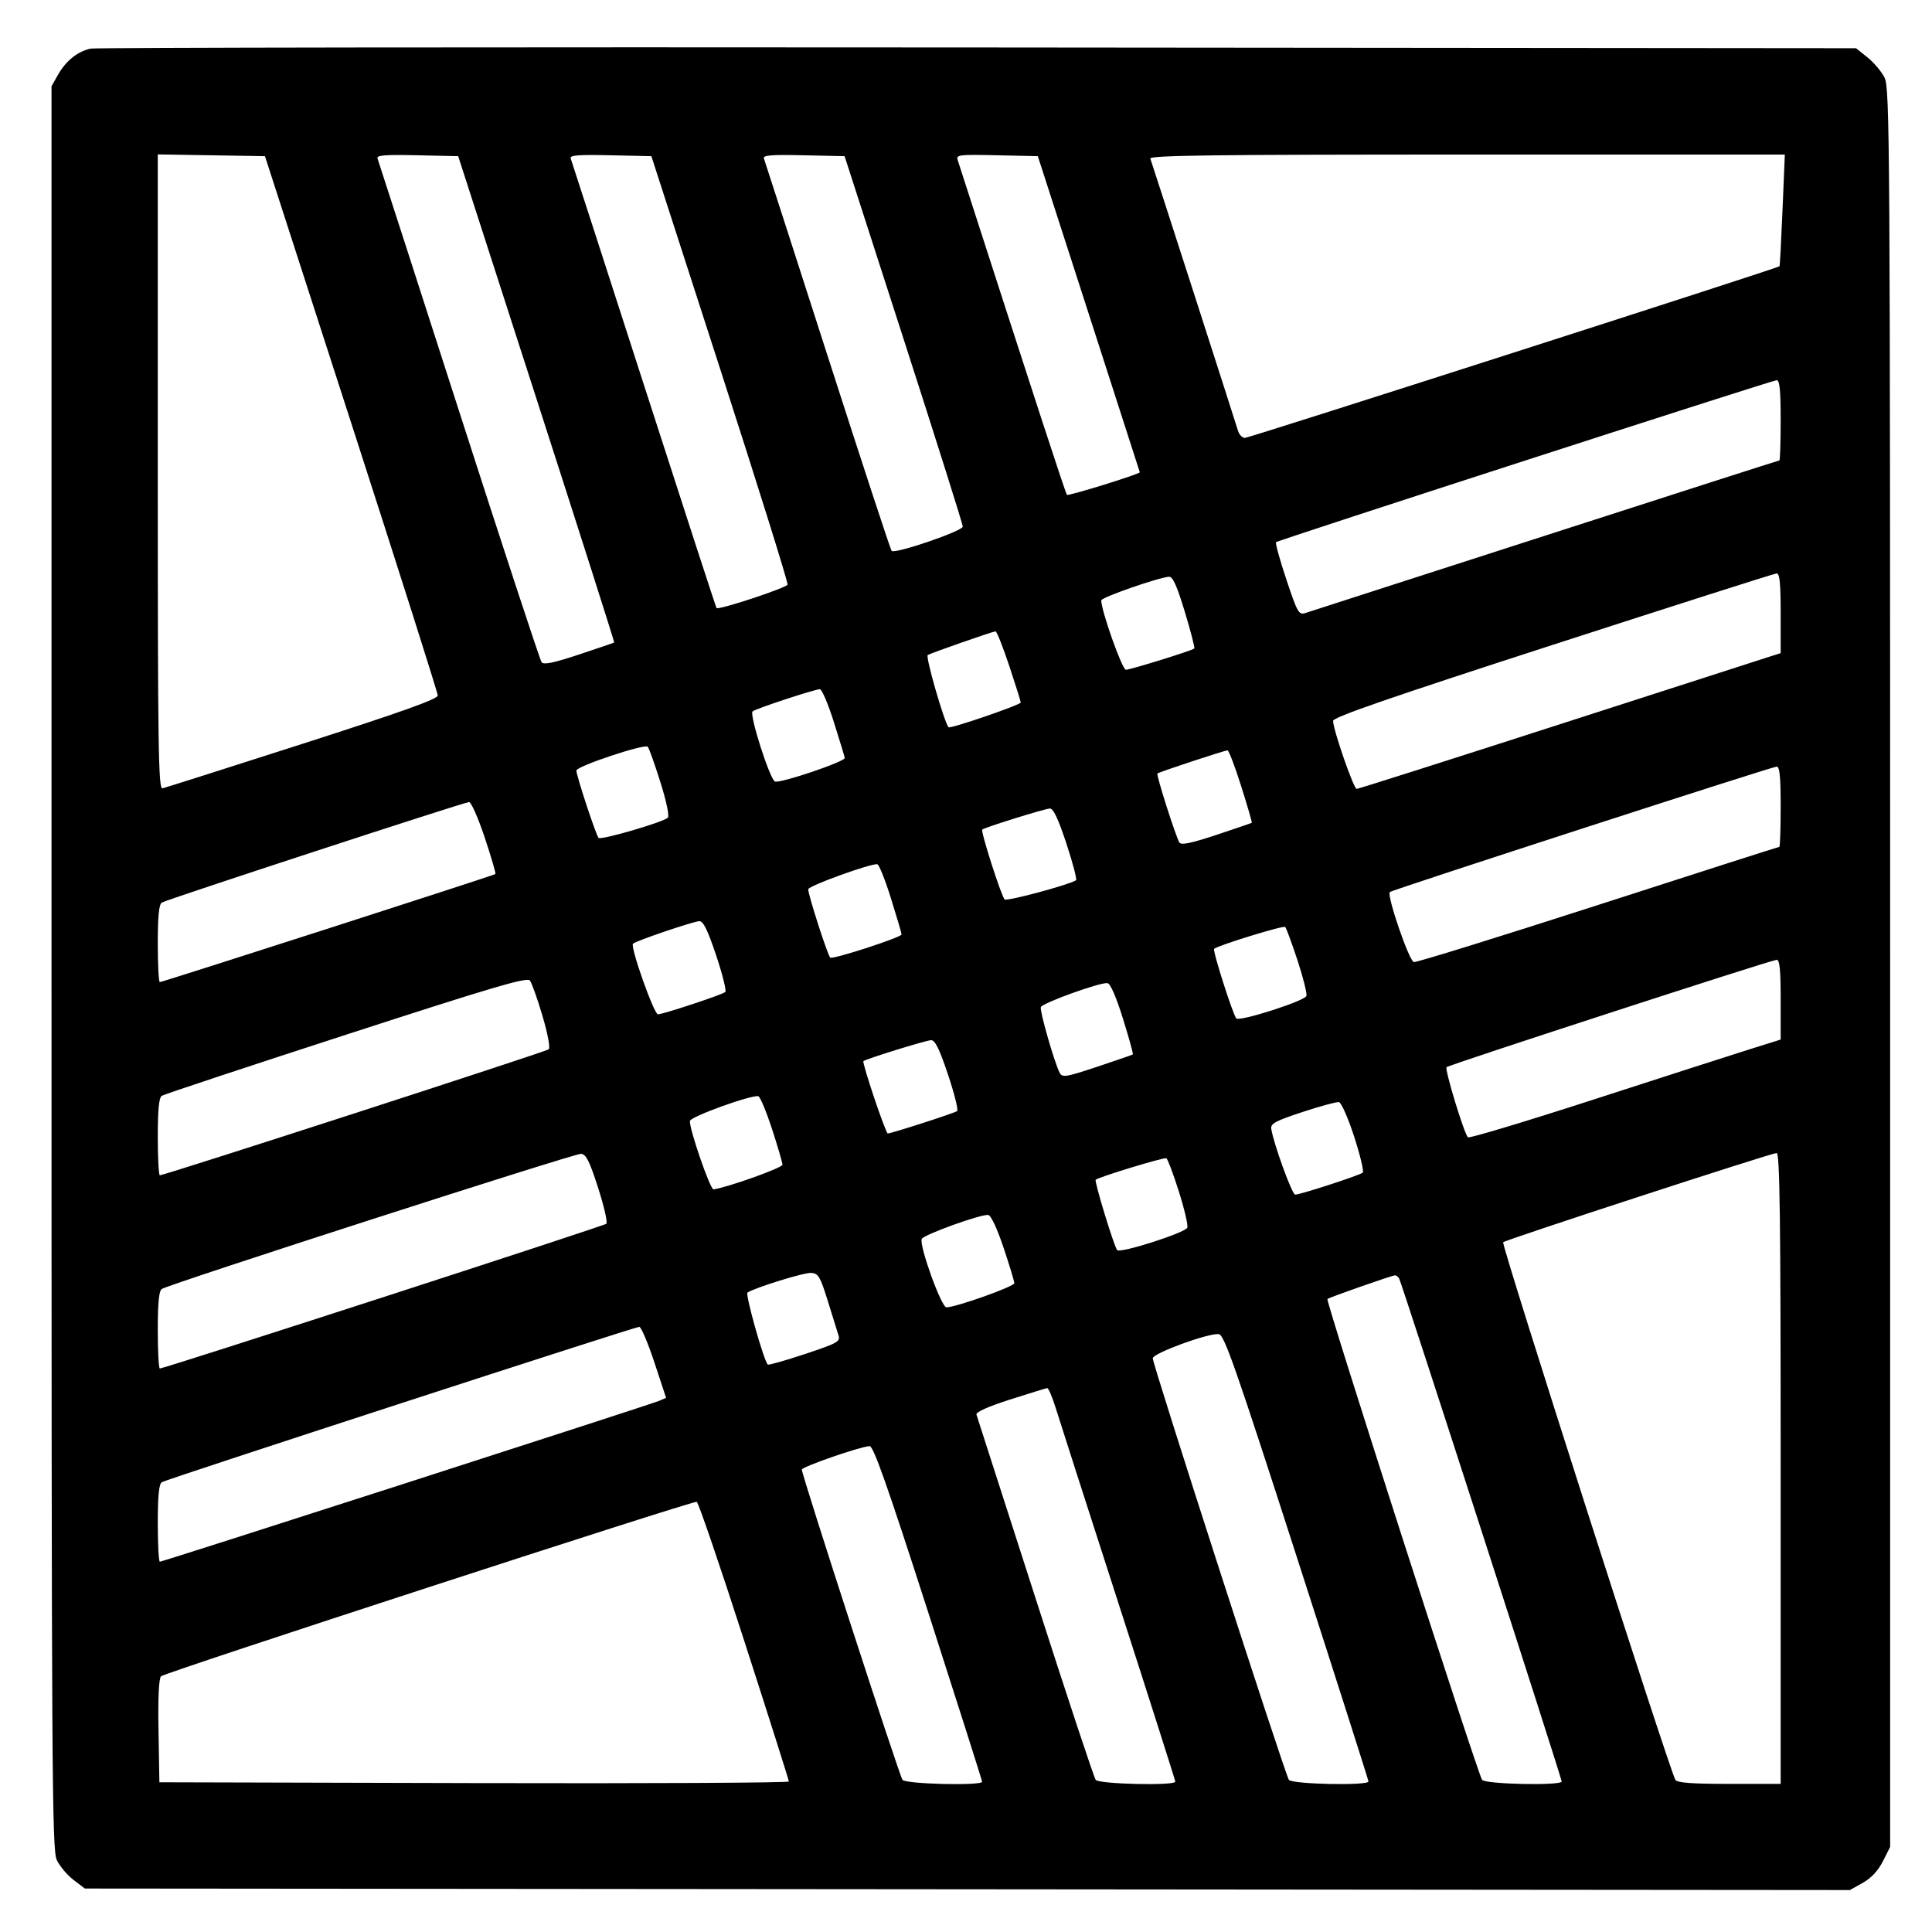
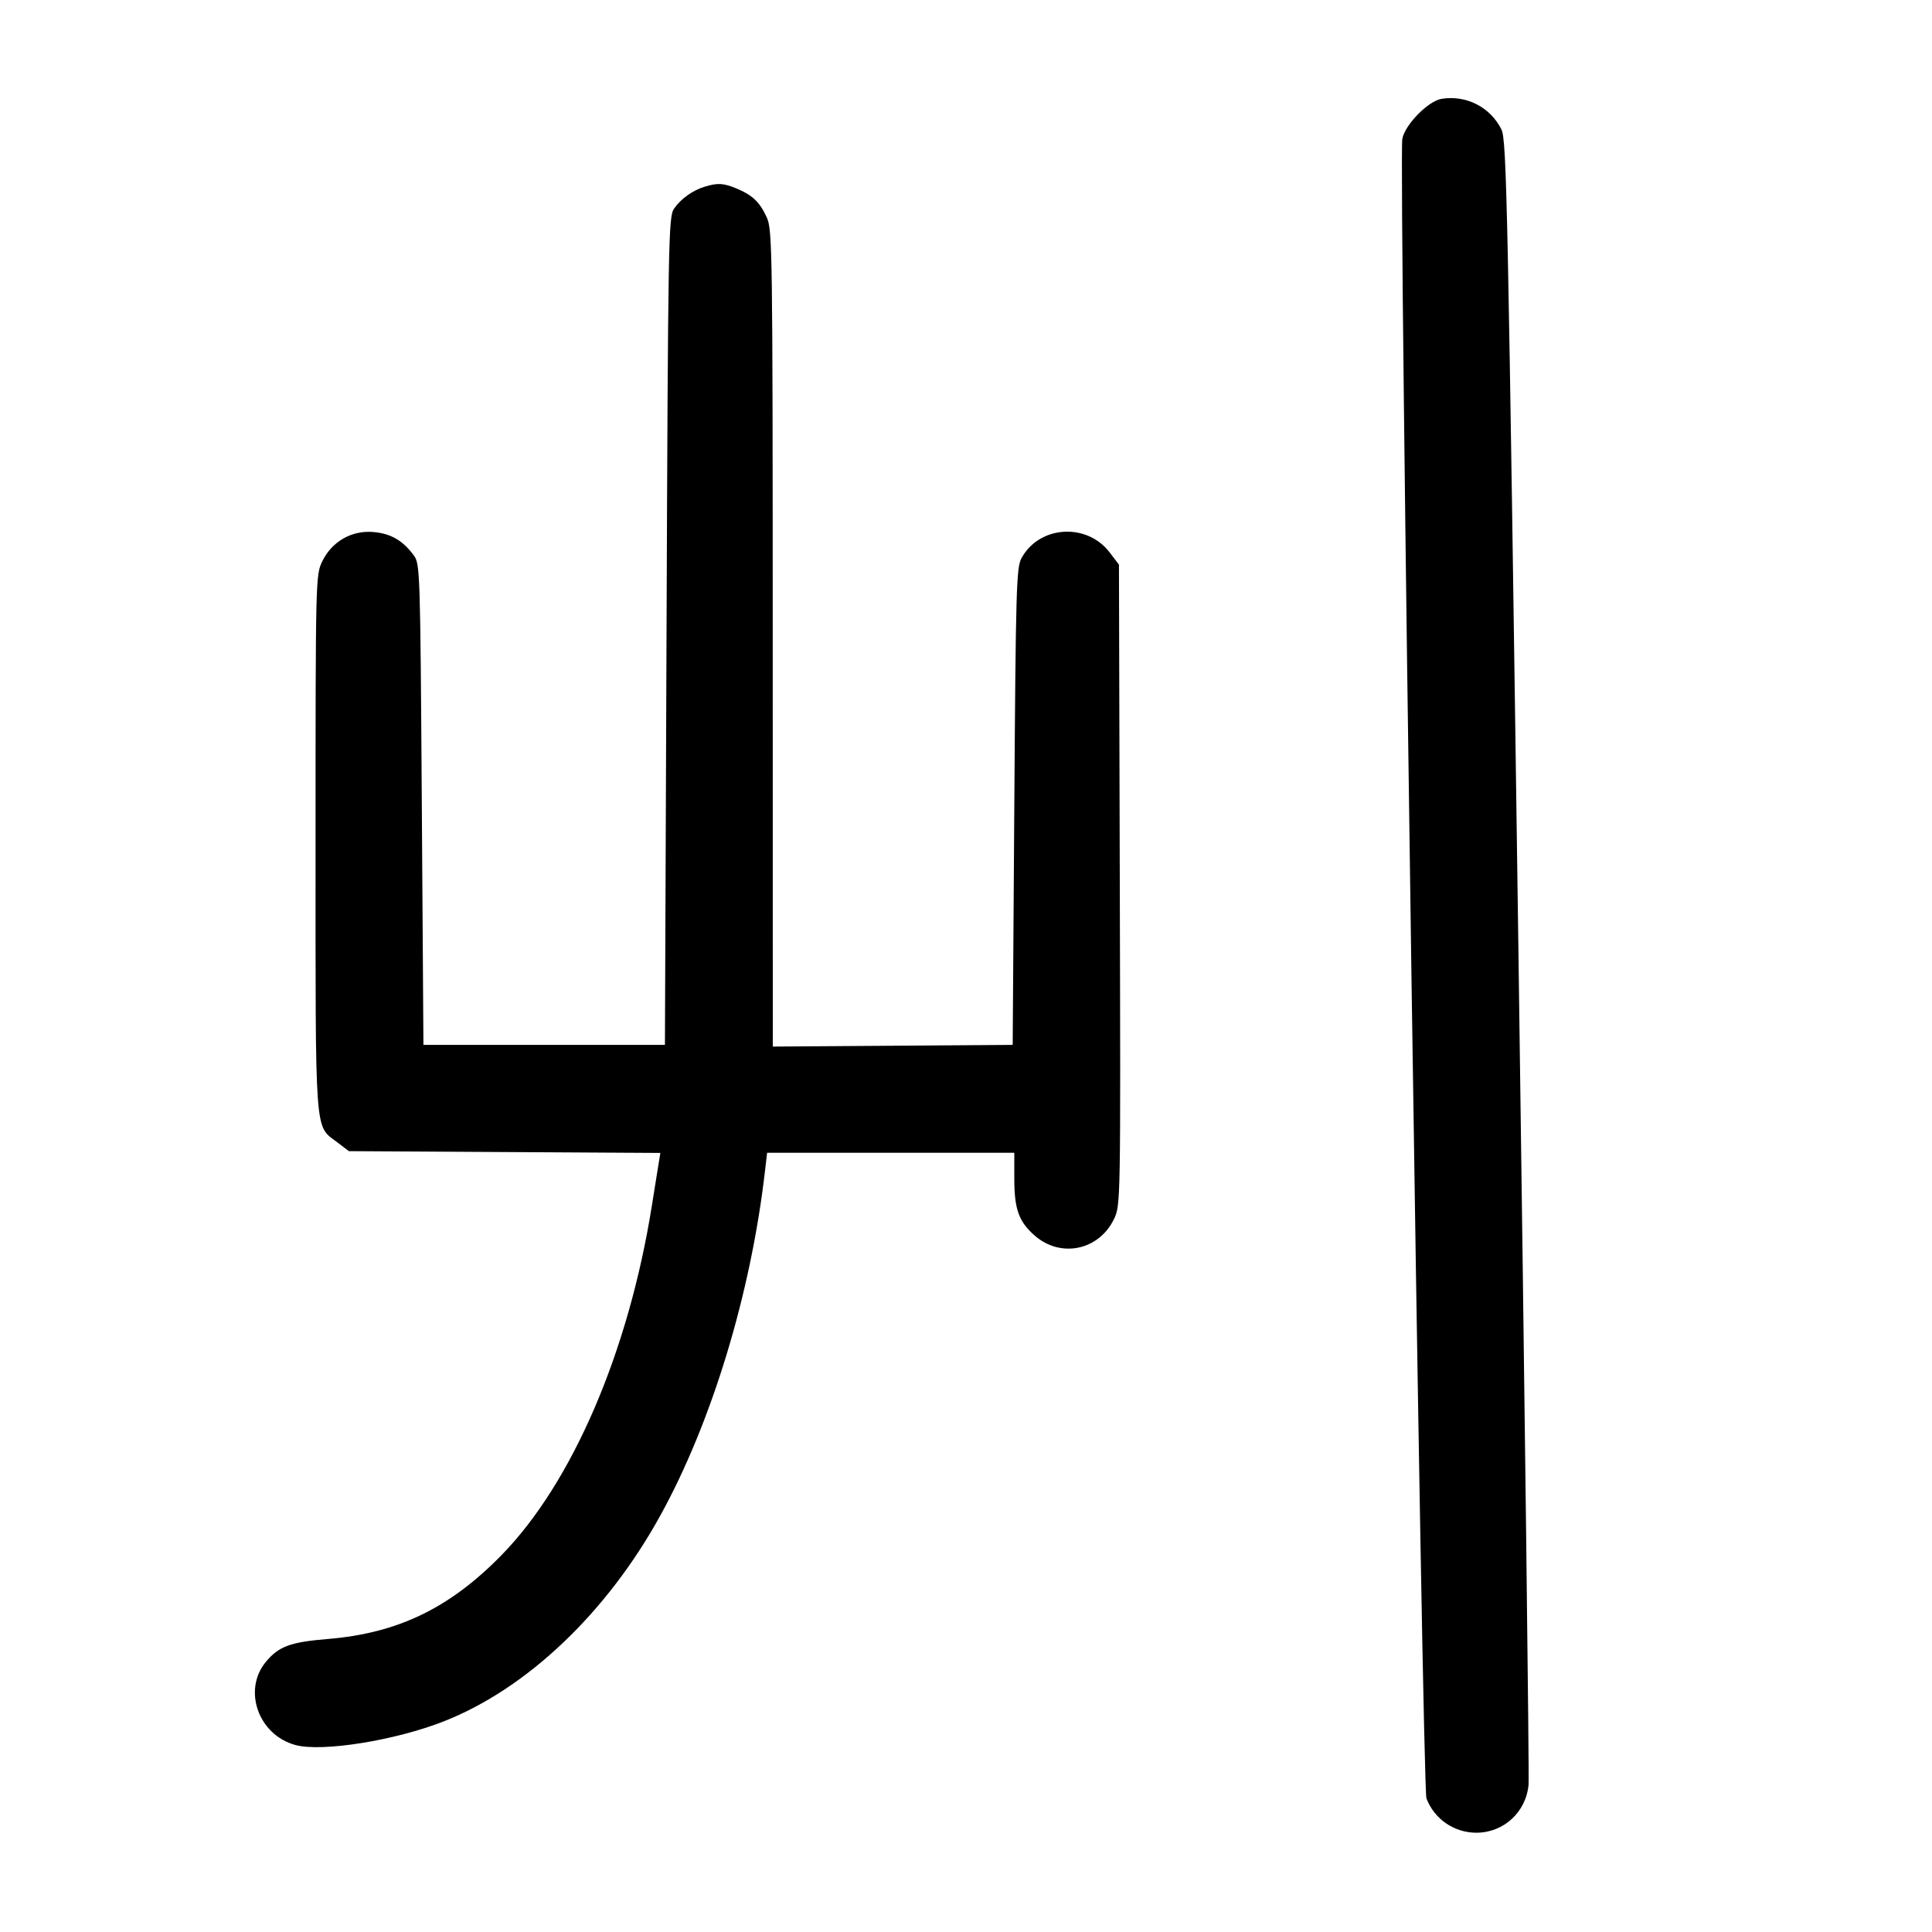
<svg xmlns="http://www.w3.org/2000/svg" width="1000" height="1000" viewBox="0 0 1000 1000" version="1.1" id="svg5">
-   <path d="M46.989 25.157 C 40.310 26.523,34.197 31.379,30.113 38.560 L 26.667 44.621 26.667 500.808 C 26.667 920.246,26.887 957.460,29.401 962.759 C 30.905 965.928,34.784 970.542,38.021 973.011 L 43.907 977.500 500.704 977.894 L 957.500 978.289 964.167 974.554 C 968.556 972.095,972.114 968.282,974.583 963.390 L 978.333 955.960 978.331 500.897 C 978.328 70.950,978.167 45.518,975.414 40.119 C 973.811 36.975,969.839 32.279,966.586 29.682 L 960.671 24.961 506.250 24.564 C 256.318 24.345,49.651 24.612,46.989 25.157 M181.859 219.167 C 206.453 295.250,226.582 358.625,226.591 360.000 C 226.602 361.829,207.802 368.541,156.574 385.000 C 118.056 397.375,85.445 407.742,84.104 408.039 C 81.978 408.509,81.667 387.576,81.667 244.249 L 81.667 79.919 109.405 80.376 L 137.143 80.833 181.859 219.167 M277.728 206.547 C 300.040 275.689,318.117 332.396,317.898 332.562 C 317.679 332.729,309.474 335.529,299.665 338.784 C 286.534 343.142,281.434 344.193,280.330 342.769 C 279.506 341.704,260.241 283.083,237.518 212.500 C 214.796 141.917,195.845 83.206,195.404 82.032 C 194.774 80.352,199.134 79.997,215.882 80.365 L 237.161 80.833 277.728 206.547 M372.709 190.833 C 392.266 251.333,407.986 301.628,407.641 302.599 C 407.037 304.302,371.955 315.880,370.879 314.732 C 370.587 314.421,353.665 262.417,333.274 199.167 C 312.883 135.917,295.840 83.206,295.401 82.032 C 294.774 80.352,299.134 79.997,315.878 80.365 L 337.151 80.833 372.709 190.833 M467.747 175.617 C 484.569 227.748,498.333 271.371,498.333 272.557 C 498.333 274.863,463.239 286.863,461.505 285.150 C 460.958 284.609,446.041 239.167,428.356 184.167 C 410.671 129.167,395.842 83.206,395.403 82.032 C 394.774 80.352,399.134 79.997,415.882 80.365 L 437.160 80.833 467.747 175.617 M563.548 162.500 C 578.054 207.417,589.940 244.292,589.961 244.446 C 590.086 245.344,552.968 256.857,552.252 256.141 C 551.550 255.439,536.468 209.227,495.701 82.866 C 494.811 80.110,496.254 79.932,515.959 80.366 L 537.175 80.833 563.548 162.500 M922.628 108.728 C 921.971 124.528,921.267 137.622,921.064 137.825 C 920.057 138.832,646.496 226.667,644.366 226.667 C 643.005 226.667,641.389 224.979,640.775 222.917 C 639.271 217.869,596.385 84.725,595.411 82.083 C 594.800 80.426,628.263 80.000,759.233 80.000 L 923.823 80.000 922.628 108.728 M921.667 217.500 C 921.667 228.958,921.365 238.333,920.996 238.333 C 920.627 238.333,866.065 255.850,799.746 277.258 C 733.427 298.667,677.550 316.695,675.575 317.321 C 672.260 318.370,671.510 317.035,665.819 299.957 C 662.428 289.782,660.020 281.092,660.466 280.645 C 661.518 279.593,916.839 196.977,919.583 196.800 C 921.146 196.700,921.667 201.873,921.667 217.500 M921.667 317.371 L 921.667 338.075 916.250 339.782 C 913.271 340.721,864.230 356.530,807.270 374.912 C 750.309 393.294,703.031 408.333,702.207 408.333 C 700.654 408.333,690.000 377.605,690.000 373.126 C 690.000 371.240,719.167 361.146,803.750 333.760 C 866.313 313.503,918.438 296.871,919.583 296.798 C 921.145 296.700,921.667 301.848,921.667 317.371 M613.267 316.695 C 616.328 326.795,618.532 335.336,618.166 335.676 C 617.006 336.754,585.059 346.667,582.745 346.667 C 580.850 346.667,570.000 316.095,570.000 310.757 C 570.000 309.224,599.561 298.919,605.101 298.520 C 607.010 298.383,609.185 303.223,613.267 316.695 M522.362 344.586 C 525.646 354.442,528.333 363.005,528.333 363.615 C 528.333 364.836,491.758 377.371,490.963 376.423 C 488.685 373.706,478.928 339.829,480.198 339.044 C 481.886 338.001,513.353 327.012,515.279 326.793 C 515.891 326.724,519.078 334.731,522.362 344.586 M431.609 373.750 C 434.573 383.146,437.111 391.490,437.249 392.292 C 437.573 394.174,403.892 405.571,401.133 404.512 C 398.505 403.504,387.752 369.885,389.526 368.223 C 390.966 366.874,421.385 356.841,424.360 356.734 C 425.384 356.697,428.646 364.354,431.609 373.750 M341.762 404.667 C 344.926 414.719,346.544 422.423,345.666 423.254 C 343.187 425.603,310.975 434.985,309.819 433.695 C 308.444 432.161,298.333 401.470,298.333 398.829 C 298.333 396.637,333.495 384.906,335.263 386.507 C 335.866 387.053,338.791 395.225,341.762 404.667 M642.441 406.944 C 645.683 417.180,648.147 425.699,647.917 425.876 C 647.688 426.053,639.446 428.871,629.603 432.138 C 616.606 436.452,611.370 437.543,610.480 436.123 C 608.601 433.126,598.375 401.069,599.075 400.370 C 599.806 399.638,633.631 388.469,635.358 388.389 C 636.013 388.358,639.200 396.708,642.441 406.944 M921.667 417.500 C 921.667 428.958,921.357 438.333,920.979 438.333 C 920.600 438.333,878.426 451.855,827.259 468.381 C 776.092 484.908,733.140 498.220,731.811 497.964 C 729.351 497.490,717.676 463.445,719.381 461.720 C 720.466 460.622,916.701 396.991,919.583 396.803 C 921.146 396.701,921.667 401.872,921.667 417.500 M250.868 433.438 C 254.247 443.579,256.747 452.116,256.423 452.408 C 255.655 453.100,84.100 508.333,82.719 508.333 C 82.140 508.333,81.667 499.378,81.667 488.432 C 81.667 474.391,82.277 468.133,83.741 467.182 C 86.082 465.660,239.760 415.381,242.779 415.149 C 243.849 415.067,247.489 423.297,250.868 433.438 M551.981 436.660 C 555.311 446.740,557.540 455.283,556.934 455.645 C 552.729 458.157,521.013 466.659,519.987 465.550 C 518.173 463.587,507.506 430.265,508.415 429.397 C 509.549 428.313,540.456 418.674,543.380 418.492 C 545.184 418.379,547.689 423.671,551.981 436.660 M461.204 465.129 C 464.190 474.683,466.641 483.025,466.650 483.666 C 466.671 485.142,431.316 496.647,429.744 495.675 C 428.539 494.930,418.333 463.286,418.333 460.295 C 418.333 458.543,451.264 446.637,454.136 447.351 C 455.037 447.575,458.217 455.575,461.204 465.129 M370.679 494.507 C 373.964 504.319,376.093 512.851,375.410 513.466 C 373.868 514.854,343.212 525.000,340.560 525.000 C 338.471 525.000,326.104 490.022,327.637 488.451 C 329.014 487.042,358.715 476.950,361.936 476.798 C 364.006 476.700,366.212 481.169,370.679 494.507 M671.616 497.140 C 674.566 506.109,676.619 514.387,676.178 515.536 C 675.172 518.157,641.546 528.917,639.911 527.141 C 638.163 525.241,627.523 491.905,628.415 491.119 C 630.468 489.309,664.308 478.891,665.209 479.792 C 665.783 480.365,668.666 488.171,671.616 497.140 M921.667 517.371 L 921.667 538.074 905.417 543.176 C 896.479 545.982,860.297 557.633,825.011 569.066 C 789.725 580.500,760.372 589.325,759.782 588.678 C 757.699 586.393,747.677 553.434,748.741 552.370 C 749.974 551.137,916.402 497.003,919.583 496.800 C 921.145 496.700,921.667 501.848,921.667 517.371 M280.784 525.812 C 283.528 535.105,284.880 542.373,284.006 543.136 C 282.605 544.359,85.118 608.333,82.744 608.333 C 82.152 608.333,81.667 599.378,81.667 588.432 C 81.667 574.360,82.276 568.135,83.746 567.182 C 84.890 566.440,127.828 552.203,179.163 535.543 C 255.640 510.724,272.821 505.663,274.278 507.527 C 275.256 508.778,278.183 517.006,280.784 525.812 M581.247 527.257 C 584.345 537.204,586.644 545.535,586.356 545.771 C 586.069 546.006,577.769 548.875,567.912 552.147 C 551.632 557.550,549.853 557.839,548.501 555.298 C 545.841 550.297,538.077 523.269,538.735 521.296 C 539.440 519.179,569.413 508.375,573.224 508.864 C 574.722 509.056,577.720 515.928,581.247 527.257 M490.679 556.174 C 493.964 565.986,496.093 574.494,495.410 575.082 C 494.247 576.081,461.429 586.667,459.495 586.667 C 458.411 586.667,446.083 550.009,446.911 549.247 C 448.143 548.112,479.296 538.464,481.936 538.400 C 483.990 538.351,486.248 542.941,490.679 556.174 M399.573 584.300 C 402.547 593.393,404.984 601.749,404.990 602.868 C 404.998 604.455,376.773 614.543,369.324 615.616 C 367.607 615.863,356.550 583.737,357.125 580.172 C 357.484 577.945,388.891 566.605,392.500 567.400 C 393.417 567.602,396.600 575.207,399.573 584.300 M700.908 588.299 C 704.021 597.905,706.028 606.293,705.367 606.938 C 704.006 608.268,673.103 618.333,670.382 618.333 C 668.775 618.333,659.222 592.055,658.004 584.286 C 657.579 581.577,660.120 580.208,674.167 575.577 C 683.333 572.555,691.827 570.252,693.041 570.458 C 694.255 570.664,697.795 578.693,700.908 588.299 M309.592 614.833 C 312.659 624.366,314.567 632.729,313.834 633.418 C 312.594 634.583,85.085 708.333,82.733 708.333 C 82.146 708.333,81.667 699.378,81.667 688.432 C 81.667 674.375,82.277 668.134,83.744 667.182 C 87.789 664.556,297.551 596.921,300.758 597.208 C 303.357 597.441,305.147 601.012,309.592 614.833 M921.667 760.000 L 921.667 923.333 895.098 923.333 C 875.674 923.333,868.167 922.773,867.182 921.250 C 864.307 916.809,776.936 644.100,778.031 642.988 C 779.305 641.694,916.219 597.022,919.583 596.802 C 921.237 596.695,921.667 630.372,921.667 760.000 M610.166 616.679 C 613.048 625.769,615.019 634.212,614.548 635.442 C 613.541 638.066,579.786 648.868,578.237 647.062 C 576.647 645.208,566.339 611.439,567.123 610.655 C 568.519 609.259,602.547 598.897,603.714 599.512 C 604.381 599.864,607.285 607.589,610.166 616.679 M519.435 645.769 C 522.496 654.901,525.000 663.179,525.000 664.165 C 525.000 665.915,494.771 676.667,489.852 676.667 C 487.252 676.667,475.816 645.051,477.063 641.310 C 477.769 639.194,507.727 628.370,511.518 628.862 C 512.917 629.043,516.125 635.895,519.435 645.769 M428.451 673.333 C 430.864 681.125,433.353 689.116,433.982 691.092 C 435.036 694.408,433.706 695.155,416.624 700.848 C 406.449 704.238,397.799 706.688,397.402 706.291 C 395.278 704.167,385.614 669.817,386.915 669.013 C 391.345 666.275,416.405 658.557,419.948 658.839 C 423.585 659.129,424.572 660.812,428.451 673.333 M724.163 661.661 C 725.370 663.614,808.302 920.243,808.321 922.083 C 808.344 924.346,768.908 923.549,767.127 921.250 C 764.920 918.401,686.097 673.348,687.073 672.371 C 687.863 671.582,719.858 660.360,721.985 660.126 C 722.618 660.057,723.599 660.748,724.163 661.661 M338.679 705.089 L 344.765 723.512 341.133 725.084 C 336.713 726.997,84.258 808.333,82.741 808.333 C 82.150 808.333,81.667 799.378,81.667 788.432 C 81.667 774.378,82.277 768.134,83.743 767.182 C 86.018 765.704,328.104 686.935,330.880 686.769 C 331.822 686.713,335.331 694.957,338.679 705.089 M671.199 805.833 C 691.607 869.083,708.312 921.396,708.319 922.083 C 708.345 924.347,668.908 923.549,667.132 921.250 C 665.231 918.789,596.667 706.470,596.667 703.045 C 596.667 700.471,625.174 690.020,630.796 690.533 C 633.640 690.792,639.174 706.585,671.199 805.833 M546.423 728.750 C 548.196 734.479,562.851 780.083,578.990 830.092 C 595.129 880.101,608.333 921.539,608.333 922.176 C 608.333 924.376,568.862 923.490,567.131 921.250 C 566.245 920.104,552.151 877.542,535.810 826.667 C 519.469 775.792,505.788 733.273,505.408 732.180 C 504.971 730.923,511.350 728.070,522.776 724.410 C 532.707 721.229,541.366 718.560,542.016 718.480 C 542.667 718.399,544.650 723.021,546.423 728.750 M480.504 834.721 C 495.810 882.234,508.333 921.609,508.333 922.221 C 508.333 924.391,468.840 923.460,467.132 921.250 C 465.497 919.134,414.976 763.427,415.029 760.670 C 415.058 759.206,444.928 748.838,450.087 748.502 C 452.068 748.373,459.202 768.597,480.504 834.721 M385.197 849.238 C 397.903 888.615,408.307 921.400,408.316 922.092 C 408.326 922.784,335.021 923.159,245.417 922.925 L 82.500 922.500 82.040 895.960 C 81.741 878.773,82.206 868.794,83.358 867.642 C 85.278 865.722,358.205 776.833,360.631 777.338 C 361.436 777.506,372.491 809.861,385.197 849.238 " stroke="none" fill-rule="evenodd" fill="#000000" />
+   <path d="M746.154 51.154 C 739.227 52.268,727.205 64.534,725.832 71.889 C 723.894 82.273,736.150 925.115,738.323 930.833 C 742.396 941.555,752.653 948.611,764.167 948.611 C 778.323 948.611,789.950 937.882,791.185 923.680 C 791.560 919.364,789.211 726.171,785.965 494.361 C 780.464 101.601,779.861 72.485,777.114 66.968 C 771.378 55.447,758.947 49.098,746.154 51.154 M364.856 96.593 C 358.527 98.511,352.310 102.959,348.866 108.032 C 345.984 112.279,345.792 123.106,345.000 326.667 L 344.167 540.833 281.667 540.833 L 219.167 540.833 218.333 416.371 C 217.513 293.925,217.444 291.835,214.064 287.308 C 208.413 279.740,202.393 276.247,193.536 275.396 C 182.215 274.308,171.820 280.188,166.827 290.503 C 163.366 297.652,163.333 299.005,163.333 436.524 C 163.333 591.004,162.687 582.189,174.687 591.344 L 180.571 595.833 261.186 596.296 L 341.800 596.759 340.921 602.130 C 340.437 605.083,338.847 615.000,337.386 624.167 C 325.344 699.733,296.205 767.462,259.638 804.882 C 232.773 832.373,205.921 845.344,169.688 848.336 C 150.376 849.930,144.390 852.115,137.765 859.989 C 125.439 874.637,133.659 898.036,152.957 903.232 C 166.719 906.938,204.565 900.883,229.788 890.941 C 272.791 873.990,313.951 834.868,341.727 784.544 C 368.391 736.234,388.588 669.816,395.942 606.250 L 397.051 596.667 461.025 596.667 L 525.000 596.667 525.000 610.054 C 525.000 625.841,527.309 632.292,535.549 639.527 C 548.967 651.308,568.738 647.212,576.572 631.028 C 580.033 623.879,580.046 623.151,579.607 458.044 L 579.167 292.240 574.364 285.943 C 562.510 270.404,537.969 271.984,528.725 288.881 C 526.077 293.722,525.763 304.547,525.000 417.500 L 524.167 540.833 462.083 541.270 L 400.000 541.707 399.963 330.437 C 399.928 128.998,399.784 118.856,396.865 112.500 C 393.224 104.570,389.507 101.017,381.243 97.564 C 374.571 94.776,371.459 94.592,364.856 96.593 " stroke="none" fill-rule="evenodd" fill="#000000" />
</svg>
